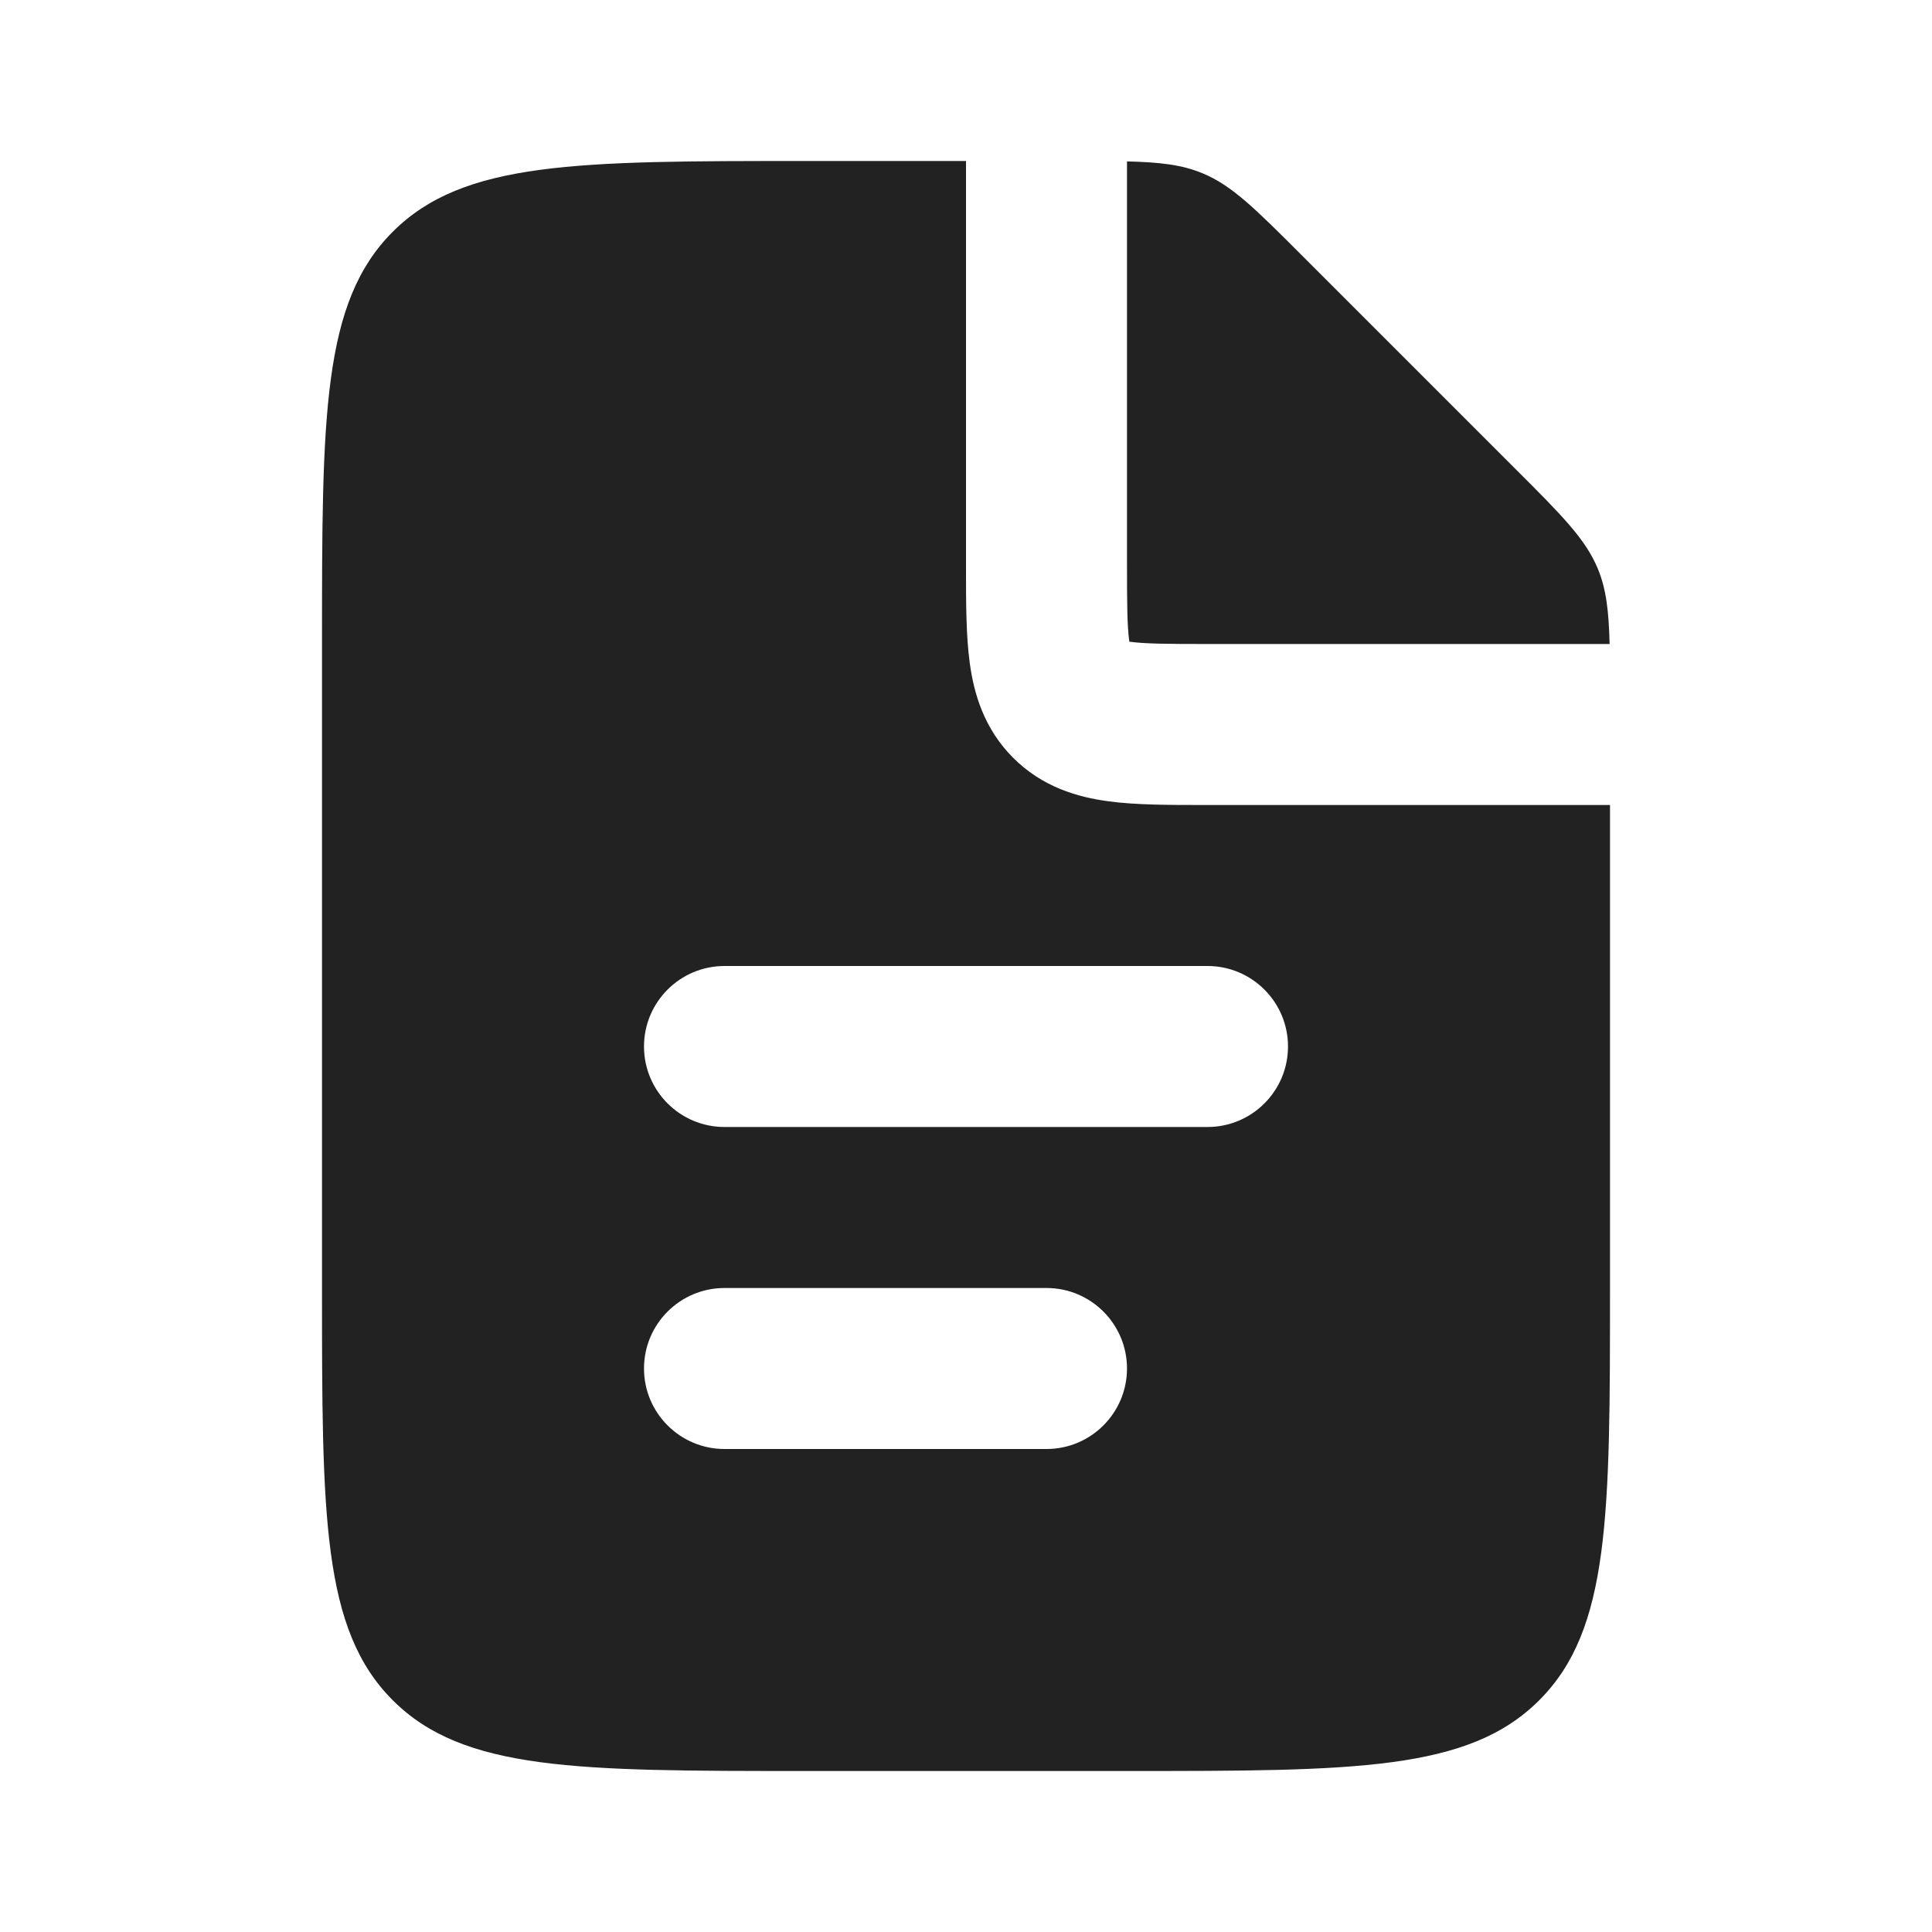
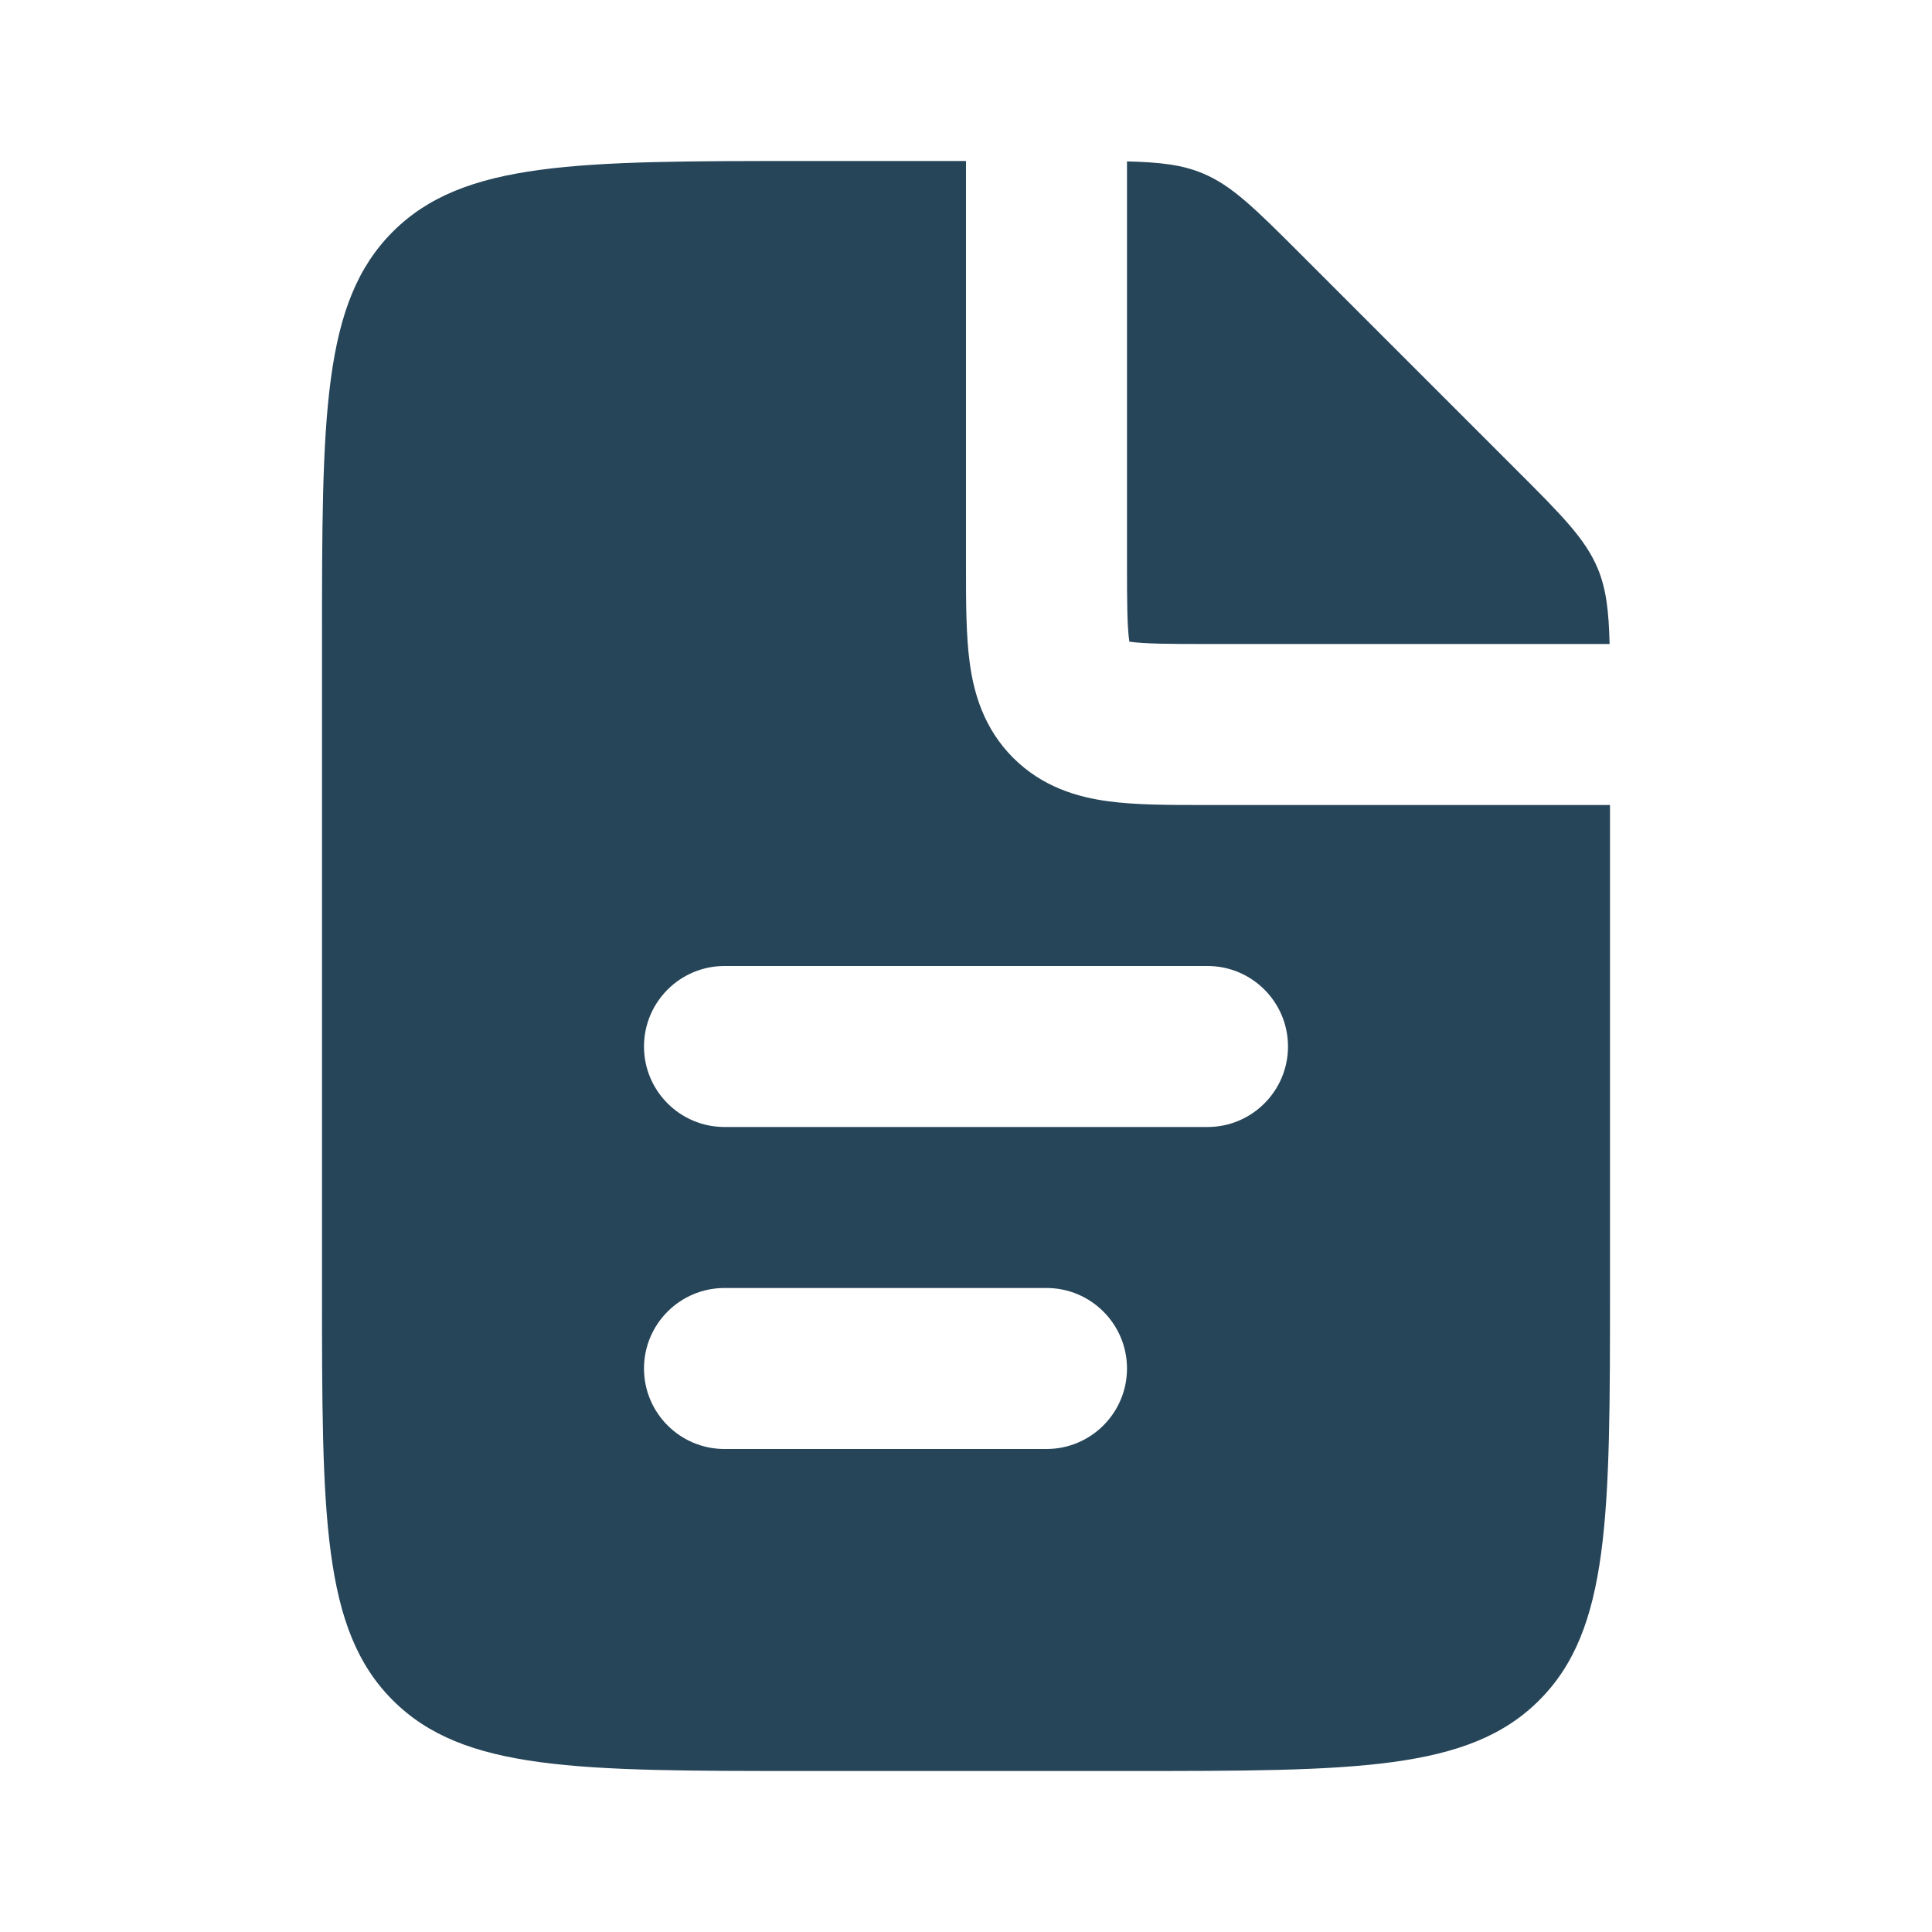
<svg xmlns="http://www.w3.org/2000/svg" width="800px" height="800px" viewBox="0 0 24 24" fill="none">
-   <path fill-rule="evenodd" clip-rule="evenodd" d="M12 2V7L12 7.054C12 7.478 12 7.891 12.046 8.231C12.097 8.614 12.223 9.051 12.586 9.414C12.949 9.777 13.386 9.903 13.77 9.954C14.109 10 14.521 10 14.946 10H14.946H14.946H14.946L15 10H20V16C20 18.828 20 20.243 19.121 21.121C18.243 22 16.828 22 14 22H10C7.172 22 5.757 22 4.879 21.121C4 20.243 4 18.828 4 16V8C4 5.172 4 3.757 4.879 2.879C5.757 2 7.172 2 10 2H12ZM14 2.005V7C14 7.5 14.002 7.774 14.028 7.964L14.029 7.971L14.036 7.972C14.226 7.998 14.5 8 15 8H19.995C19.985 7.588 19.953 7.316 19.848 7.063C19.695 6.696 19.407 6.406 18.828 5.828L16.172 3.172C15.594 2.594 15.305 2.304 14.937 2.152C14.684 2.047 14.412 2.015 14 2.005ZM8 13C8 12.448 8.448 12 9 12L15 12C15.552 12 16 12.448 16 13C16 13.552 15.552 14 15 14L9 14C8.448 14 8 13.552 8 13ZM9 16C8.448 16 8 16.448 8 17C8 17.552 8.448 18 9 18H13C13.552 18 14 17.552 14 17C14 16.448 13.552 16 13 16H9Z" fill="#222222" />
+   <path fill-rule="evenodd" clip-rule="evenodd" d="M12 2V7L12 7.054C12 7.478 12 7.891 12.046 8.231C12.097 8.614 12.223 9.051 12.586 9.414C12.949 9.777 13.386 9.903 13.77 9.954C14.109 10 14.521 10 14.946 10H14.946H14.946H14.946L15 10H20V16C20 18.828 20 20.243 19.121 21.121C18.243 22 16.828 22 14 22H10C7.172 22 5.757 22 4.879 21.121C4 20.243 4 18.828 4 16V8C4 5.172 4 3.757 4.879 2.879C5.757 2 7.172 2 10 2H12ZM14 2.005V7C14 7.5 14.002 7.774 14.028 7.964L14.029 7.971L14.036 7.972C14.226 7.998 14.5 8 15 8H19.995C19.985 7.588 19.953 7.316 19.848 7.063C19.695 6.696 19.407 6.406 18.828 5.828L16.172 3.172C15.594 2.594 15.305 2.304 14.937 2.152C14.684 2.047 14.412 2.015 14 2.005ZM8 13C8 12.448 8.448 12 9 12L15 12C15.552 12 16 12.448 16 13C16 13.552 15.552 14 15 14L9 14C8.448 14 8 13.552 8 13ZM9 16C8.448 16 8 16.448 8 17C8 17.552 8.448 18 9 18H13C13.552 18 14 17.552 14 17C14 16.448 13.552 16 13 16H9Z" fill="#264559" />
</svg>
